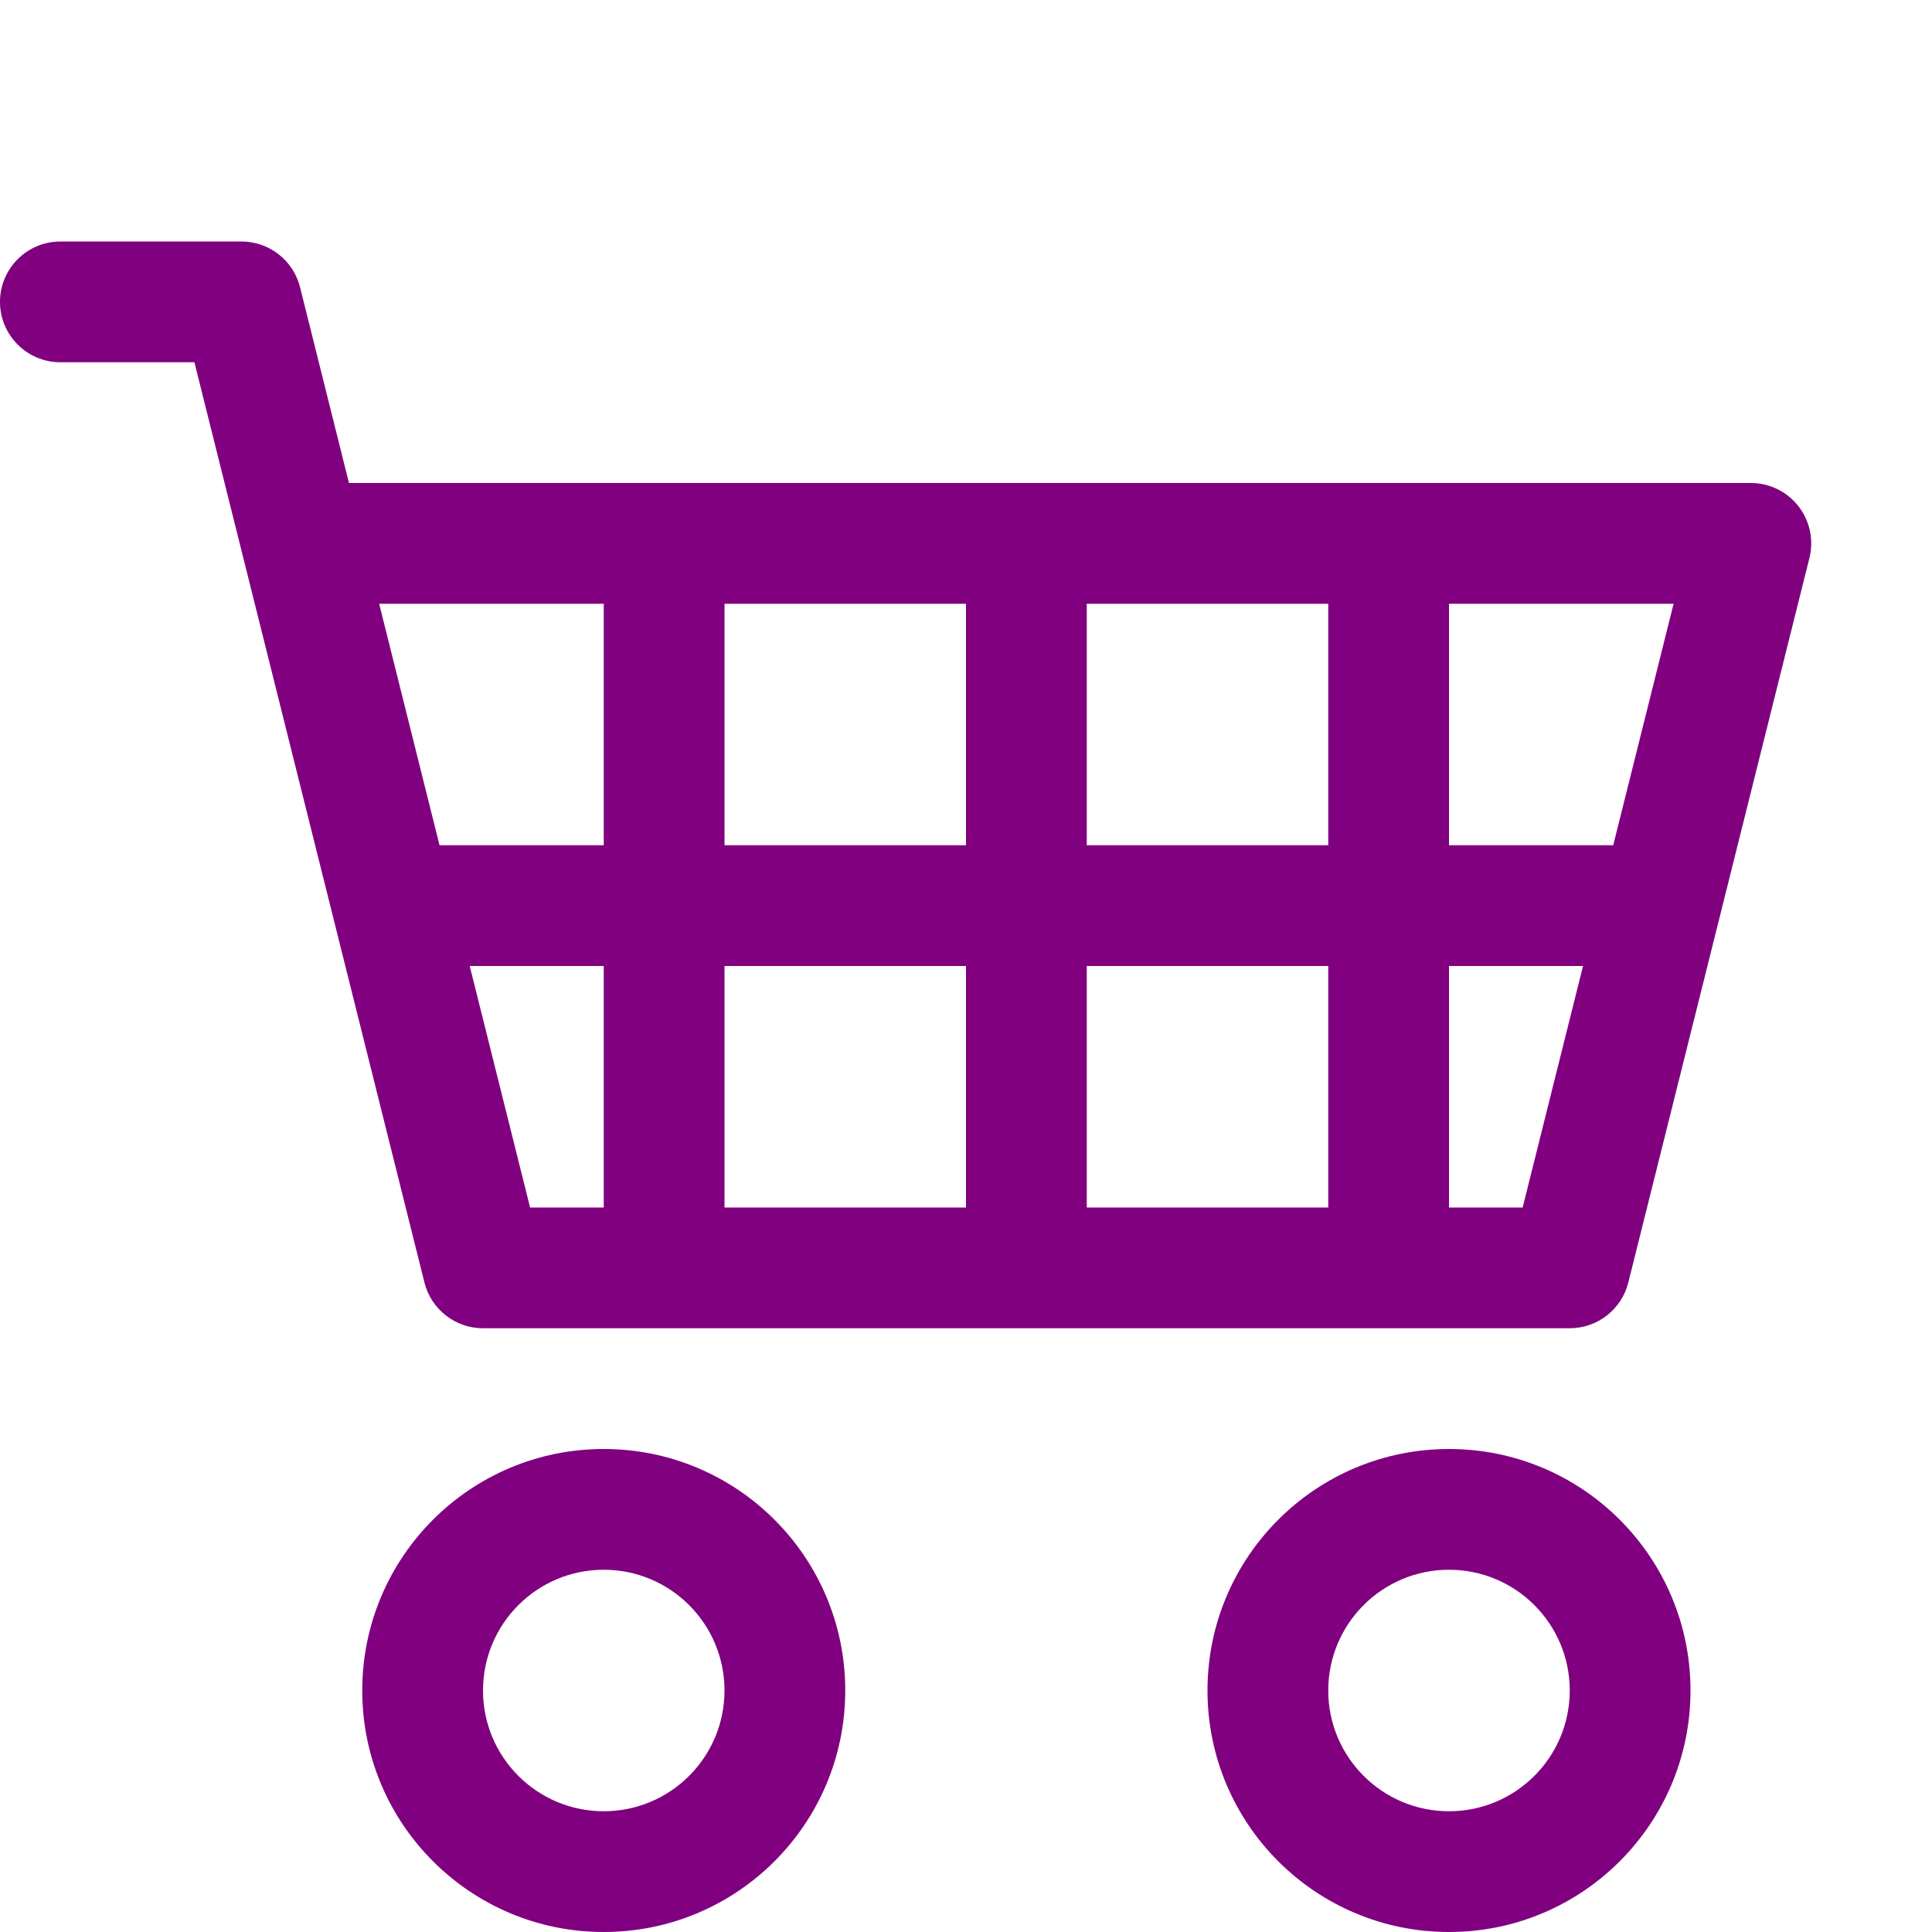
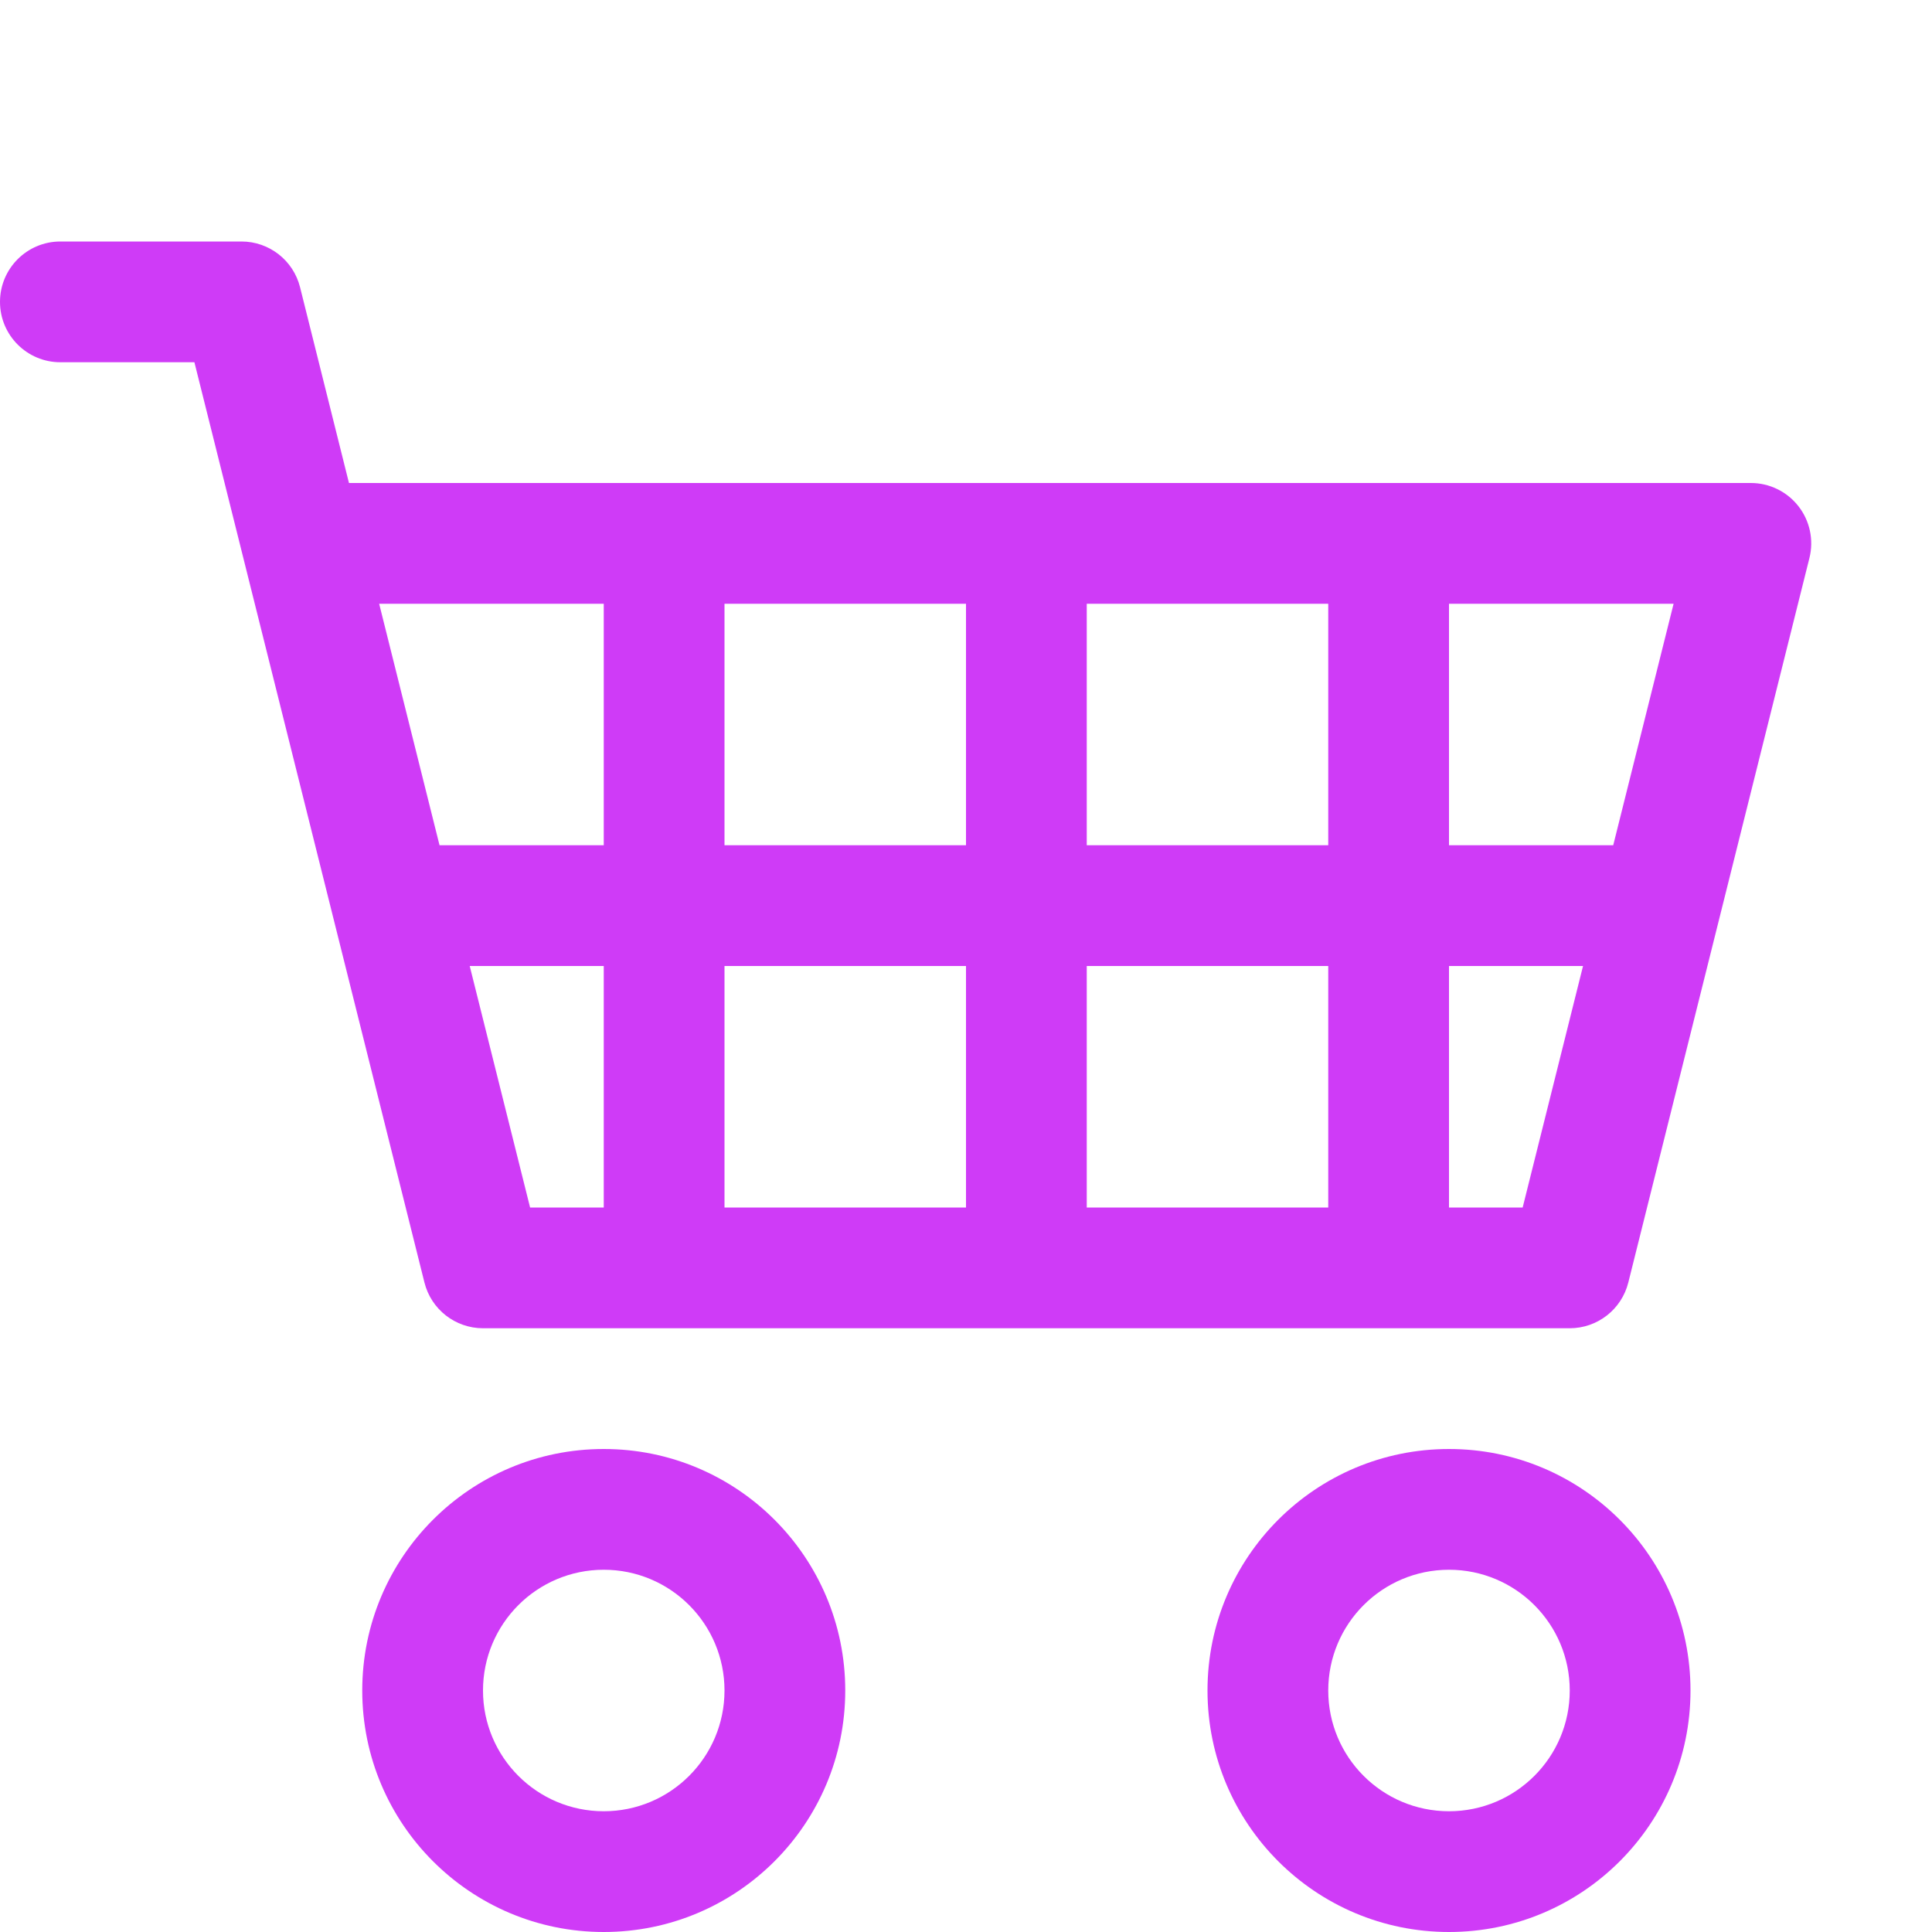
- <svg xmlns="http://www.w3.org/2000/svg" width="36" height="36" fill="#800080" class="bi bi-cart4" viewBox="0 0 16 16">
+ <svg xmlns="http://www.w3.org/2000/svg" width="30" height="30" fill="#cf3bf7" class="bi bi-cart4" viewBox="0 0 16 16">
  <path d="M0 2.5A.5.5 0 0 1 .5 2H2a.5.5 0 0 1 .485.379L2.89 4H14.5a.5.5 0 0 1 .485.621l-1.5 6A.5.5 0 0 1 13 11H4a.5.5 0 0 1-.485-.379L1.61 3H.5a.5.5 0 0 1-.5-.5M3.14 5l.5 2H5V5zM6 5v2h2V5zm3 0v2h2V5zm3 0v2h1.36l.5-2zm1.11 3H12v2h.61zM11 8H9v2h2zM8 8H6v2h2zM5 8H3.89l.5 2H5zm0 5a1 1 0 1 0 0 2 1 1 0 0 0 0-2m-2 1a2 2 0 1 1 4 0 2 2 0 0 1-4 0m9-1a1 1 0 1 0 0 2 1 1 0 0 0 0-2m-2 1a2 2 0 1 1 4 0 2 2 0 0 1-4 0" />
</svg>
